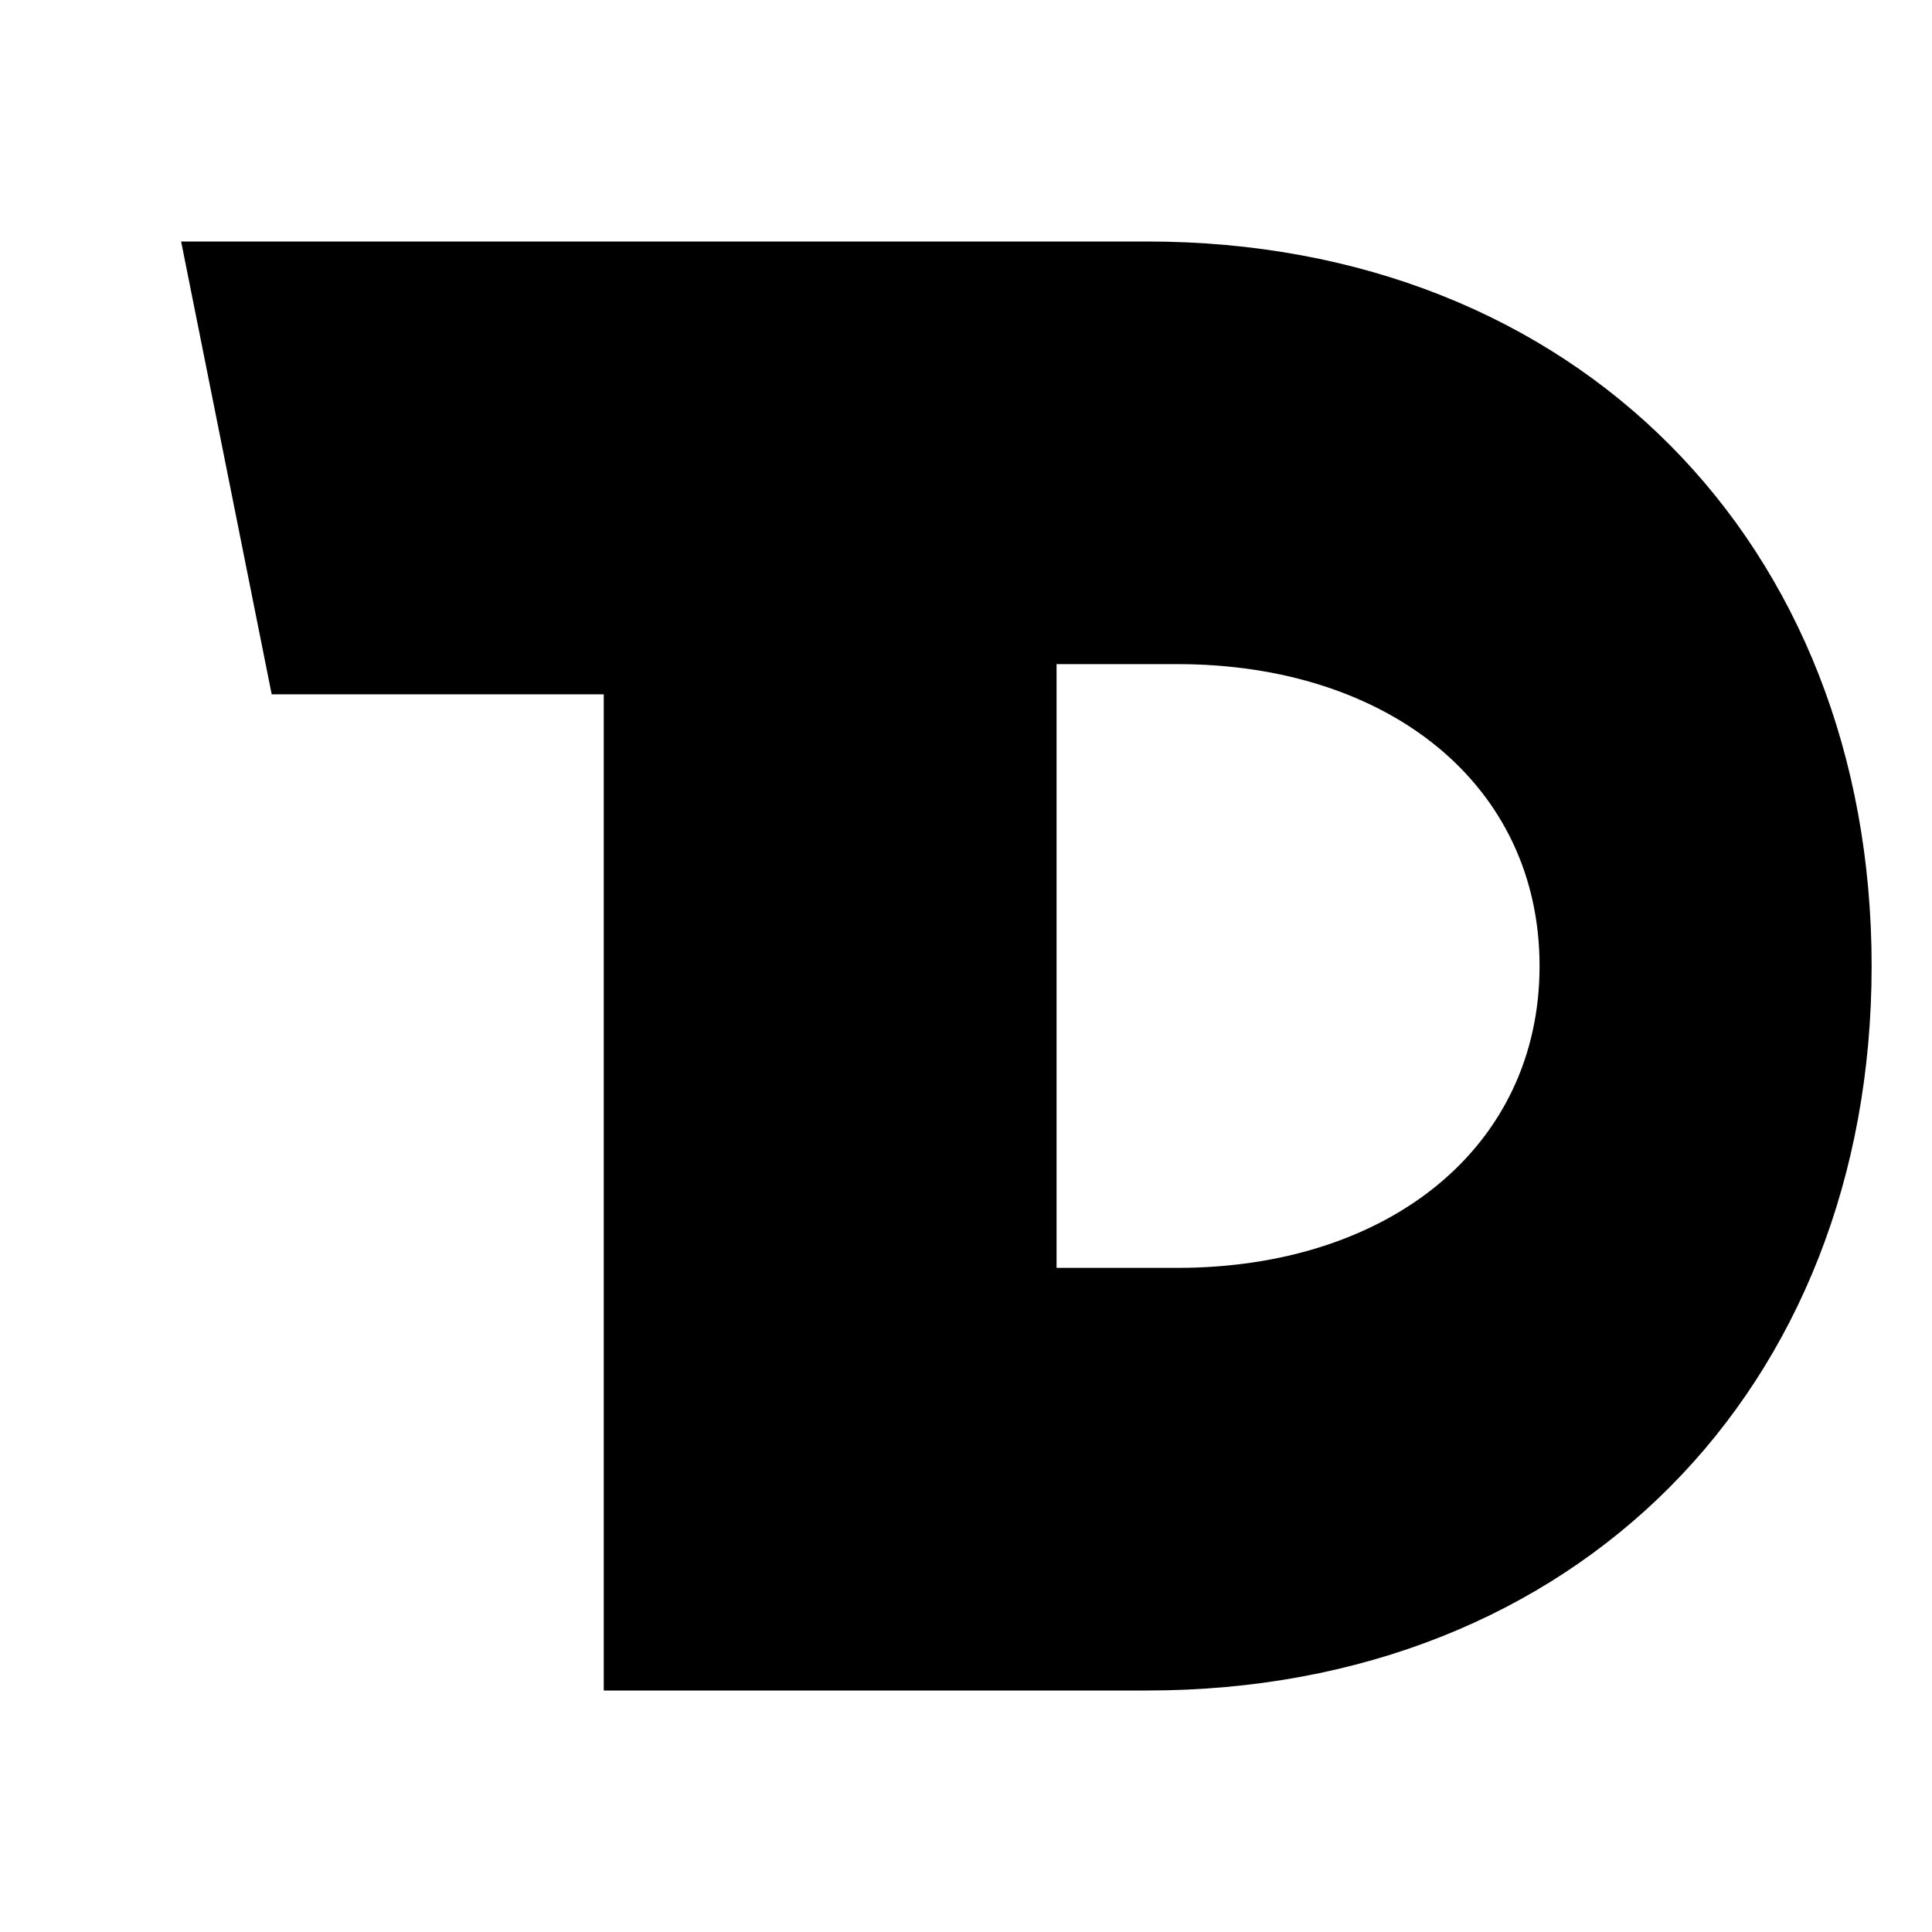
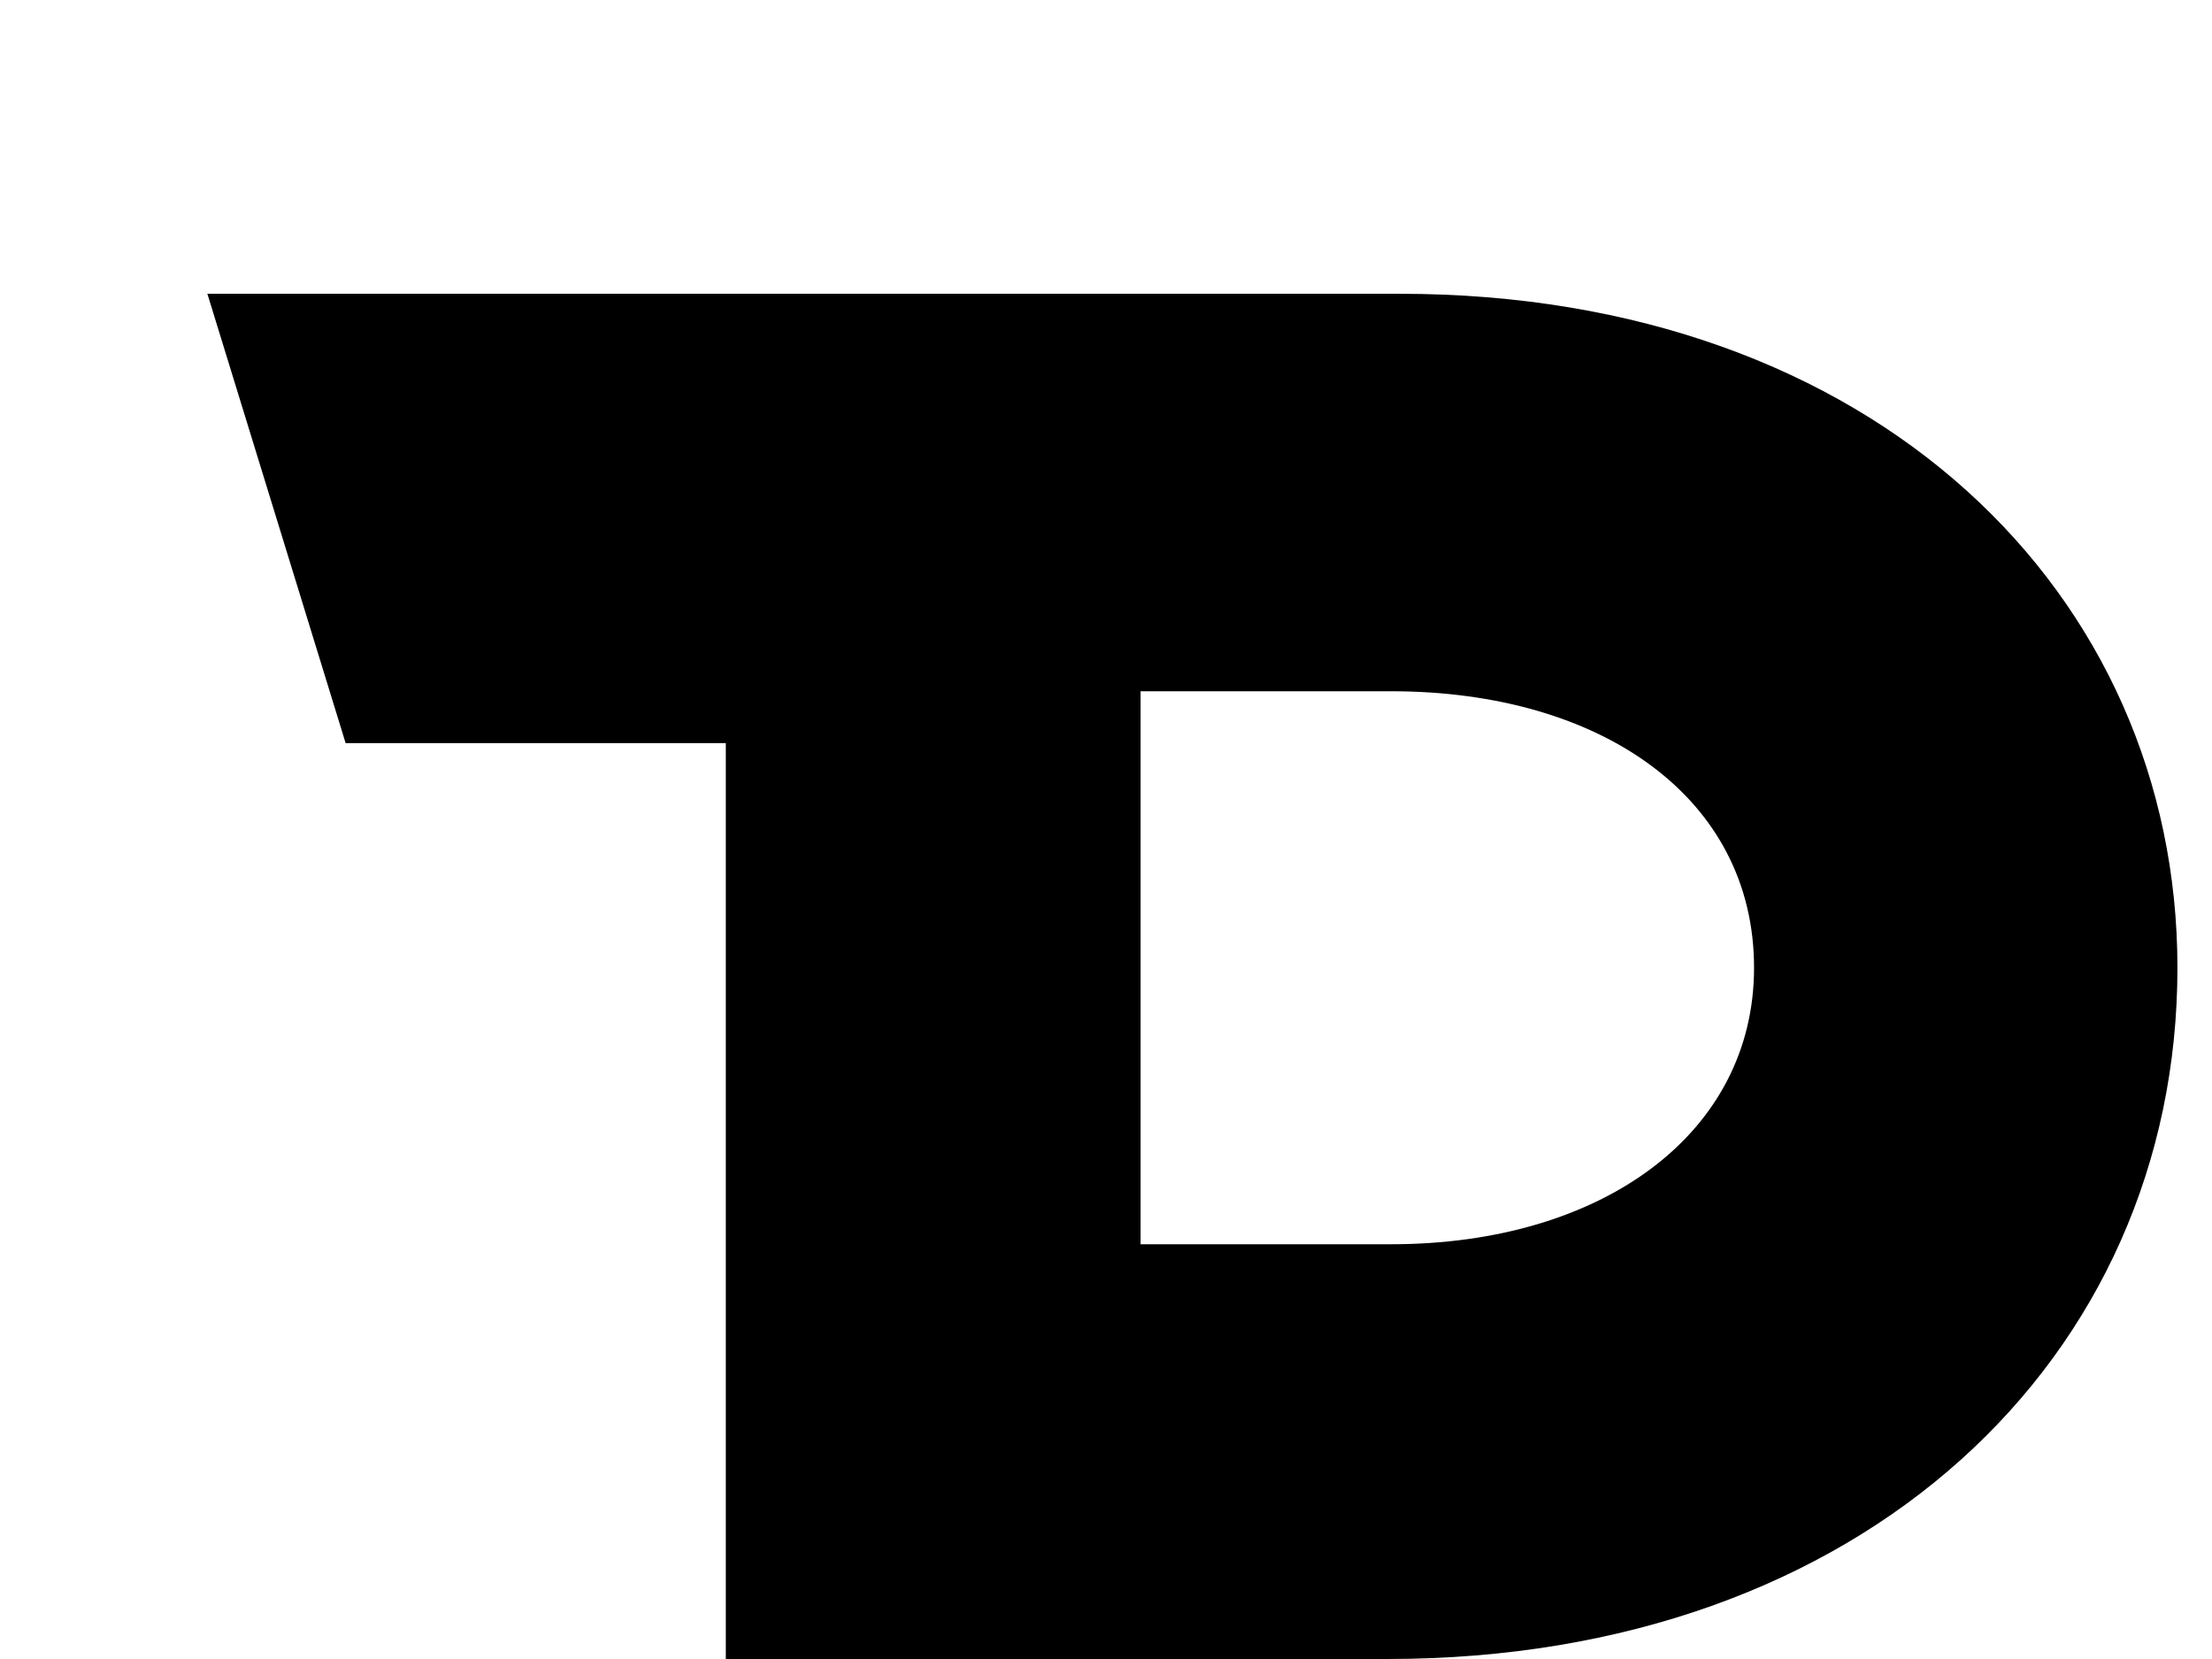
- <svg xmlns="http://www.w3.org/2000/svg" viewBox="0 0 64 64" role="img" aria-labelledby="title">
-   <path fill="currentColor" fill-rule="evenodd" d="M6 8h32c14.2 0 24 10 24 24S52.2 56 38 56H20V23H9L6 8Zm29 34h4c7 0 12-4 12-10S46 22 39 22h-4v20Z" clip-rule="evenodd" />
+ <svg xmlns="http://www.w3.org/2000/svg" viewBox="0 0 128 96" role="img" aria-labelledby="title">
+   <path fill="currentColor" fill-rule="evenodd" d="M12 17h69c27.5 0 45 17.4 45 39 0 22.6-18.2 40-45.7 40H42V43H20L12 17Zm54 55h14.5c12.2 0 21-6.4 21-16 0-9.8-8.8-16-21-16H66v32Z" clip-rule="evenodd" />
</svg>
